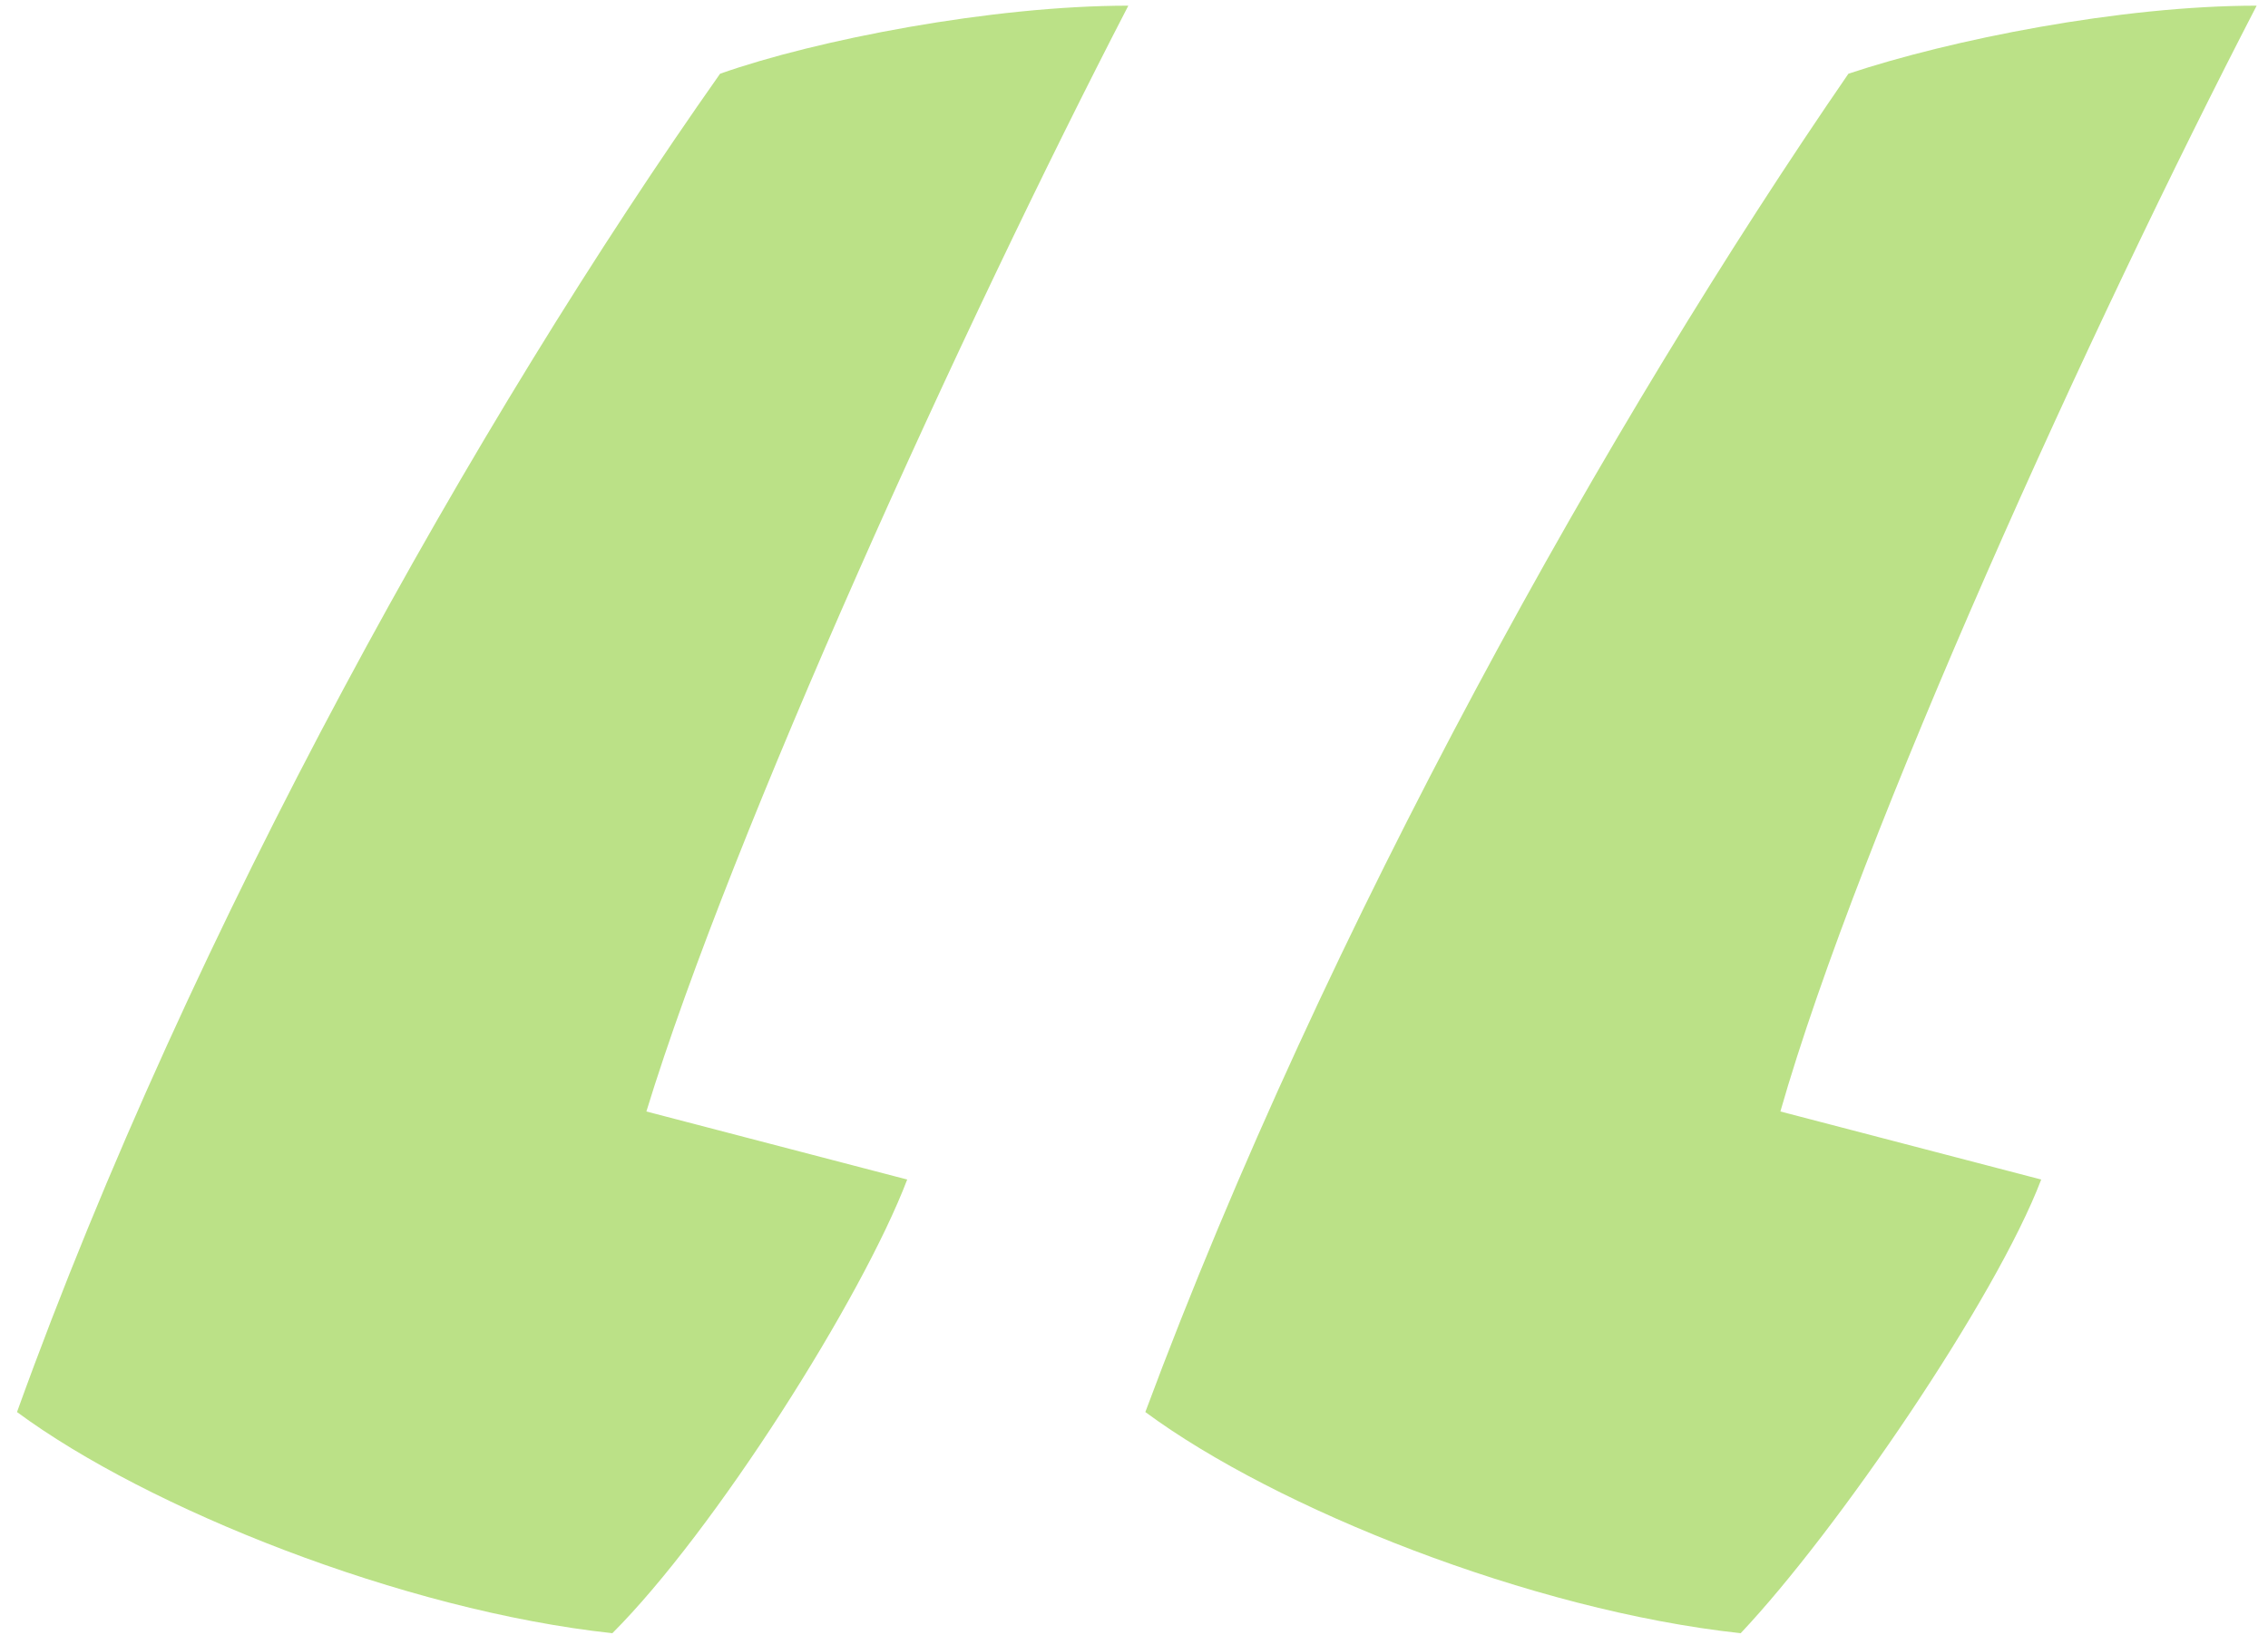
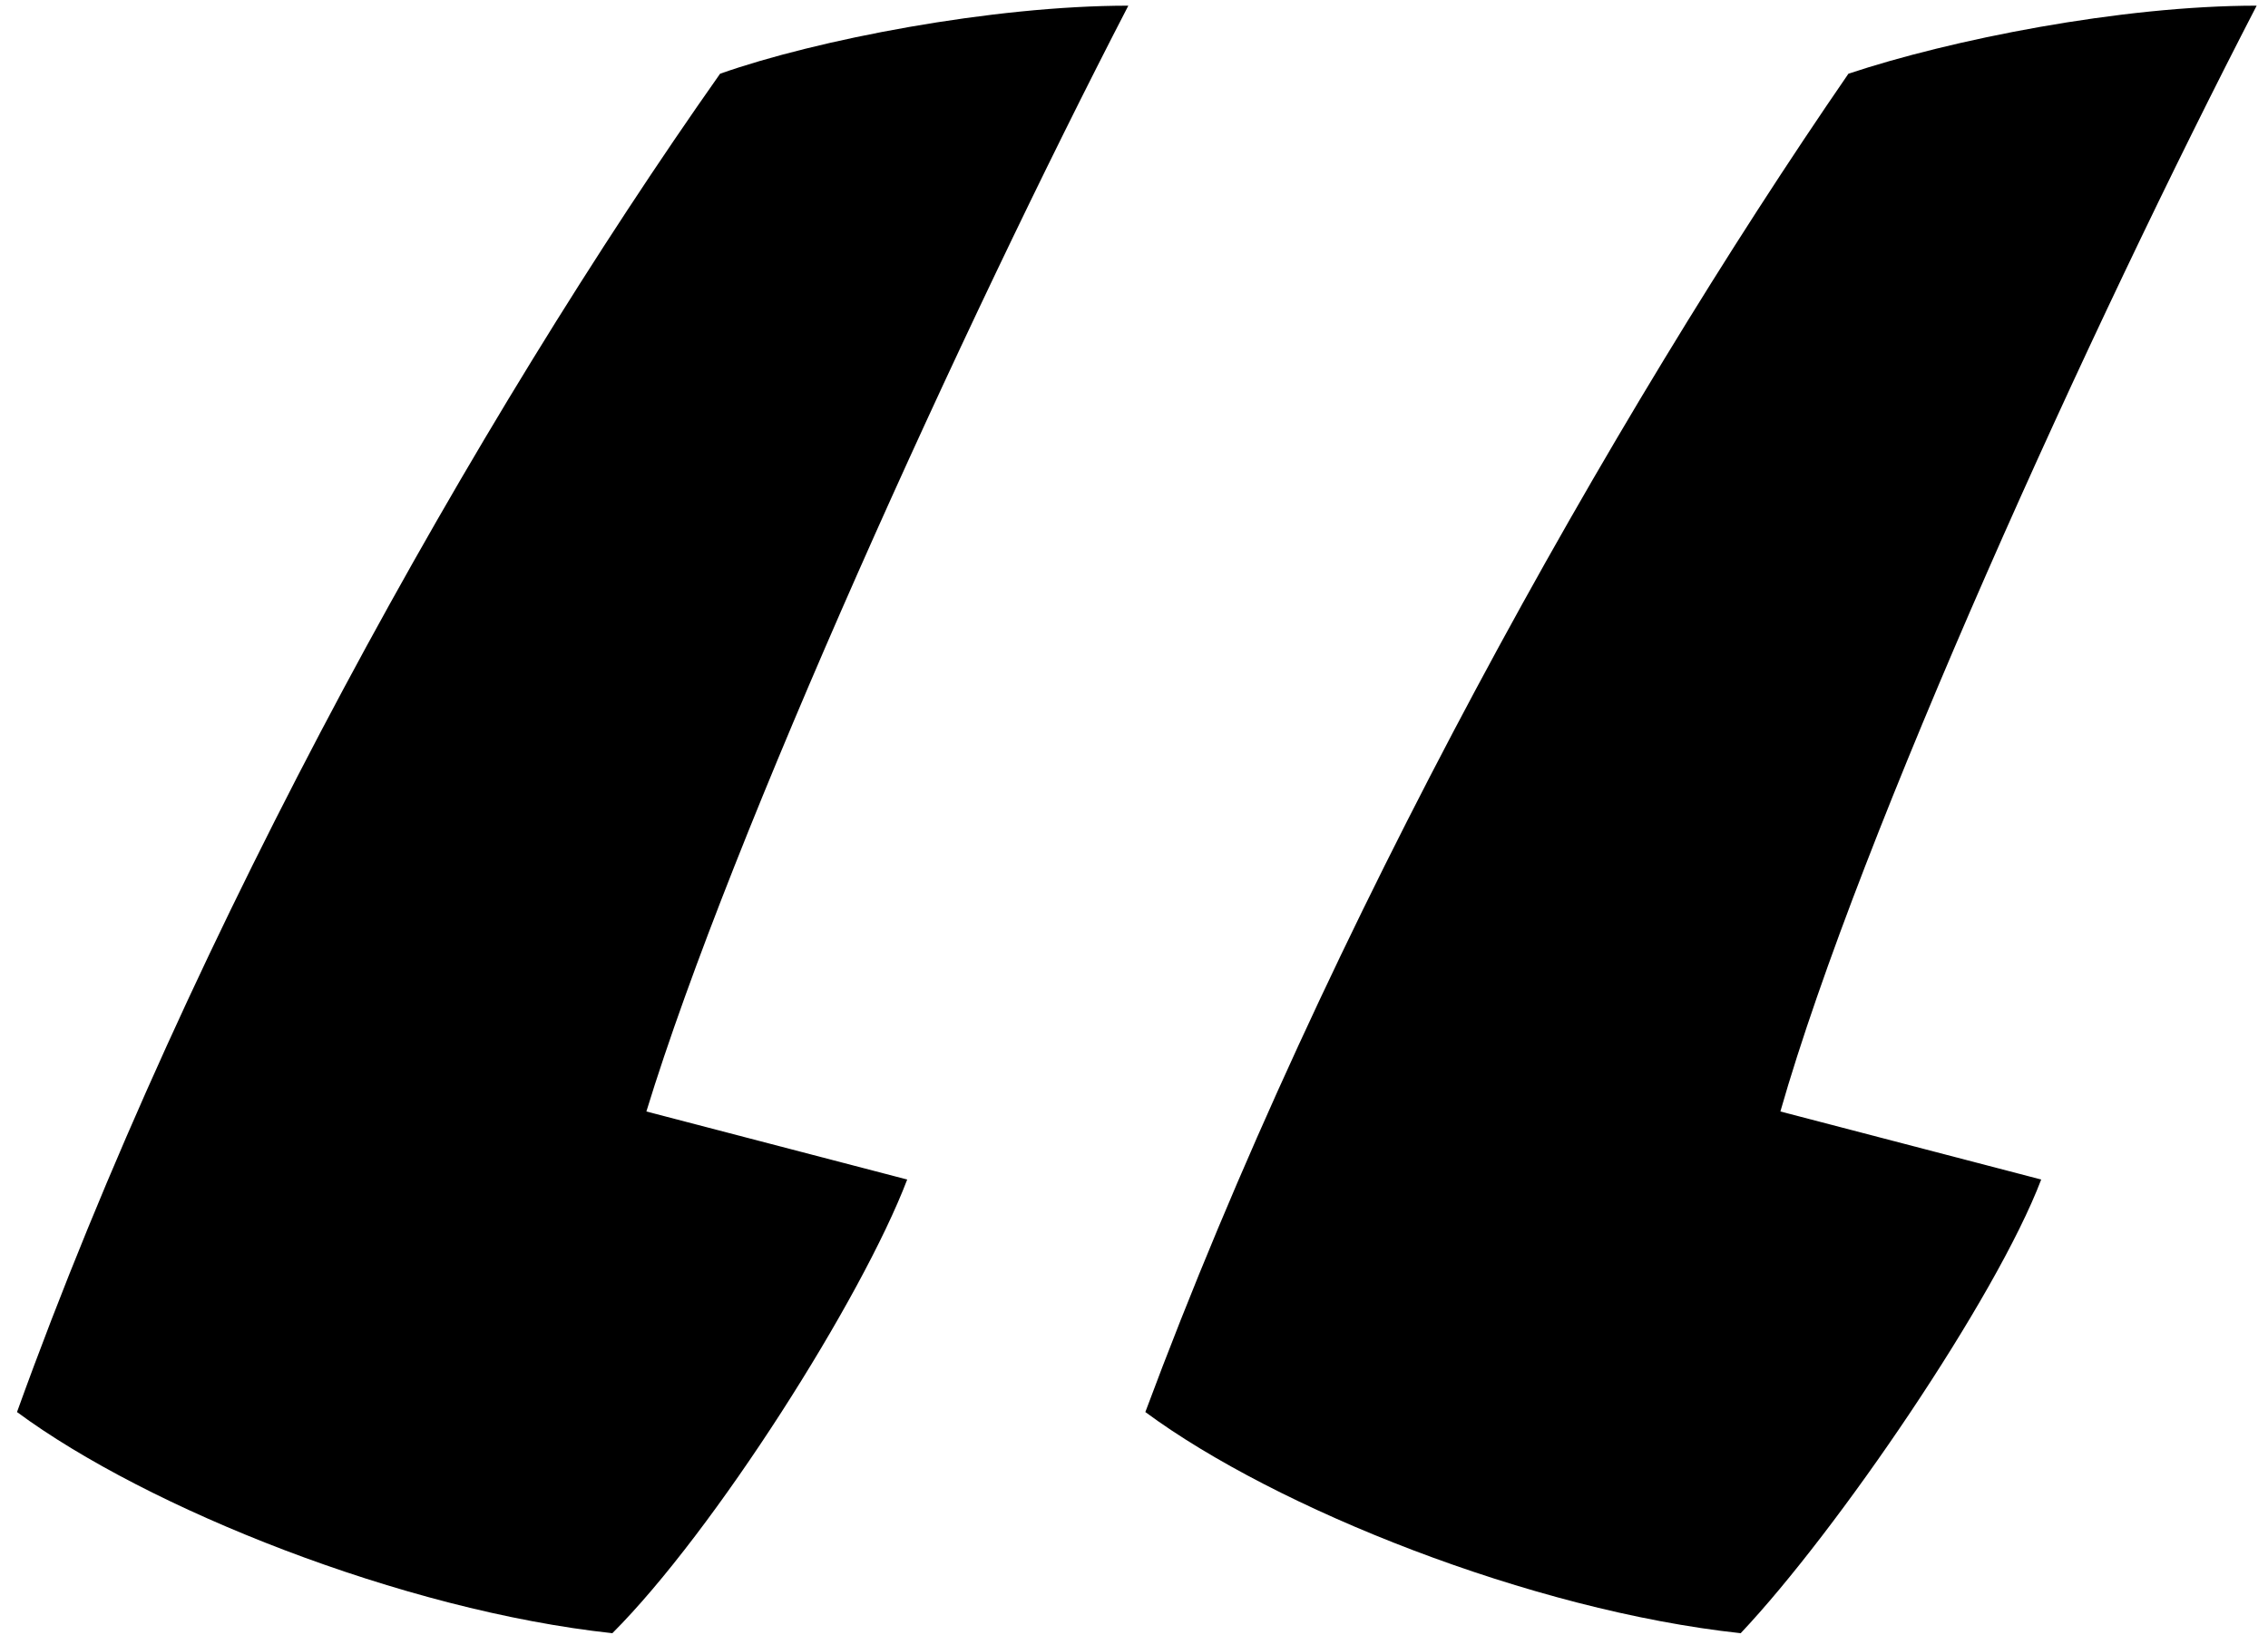
<svg xmlns="http://www.w3.org/2000/svg" width="40" height="29">
-   <path fill="#BBE187" fill-rule="evenodd" d="M19.9.1c-2.9 5.6-7 14.6-8.5 19.5l4.6 1.2c-.8 2.1-3.4 6.2-5.2 8-3.7-.4-8.2-2.2-10.5-3.9C3.4 16.3 8.4 7.4 12.7 1.3 14.4.7 17.5.1 19.9.1zm19.9 0c-2.9 5.6-7 14.6-8.4 19.5l4.6 1.2c-.8 2.1-3.6 6.2-5.3 8-3.7-.4-8.2-2.2-10.5-3.9 3.2-8.6 8.2-17.5 12.4-23.6C34.4.7 37.4.1 39.8.1z" />
+   <path fill-rule="evenodd" d="M19.9.1c-2.9 5.6-7 14.6-8.5 19.5l4.6 1.2c-.8 2.1-3.4 6.2-5.2 8-3.7-.4-8.2-2.2-10.5-3.9C3.4 16.3 8.4 7.4 12.7 1.3 14.4.7 17.5.1 19.9.1zm19.9 0c-2.9 5.6-7 14.6-8.4 19.5l4.6 1.2c-.8 2.1-3.6 6.2-5.3 8-3.7-.4-8.2-2.2-10.5-3.9 3.2-8.6 8.2-17.5 12.4-23.6C34.4.7 37.4.1 39.8.1z" />
</svg>
